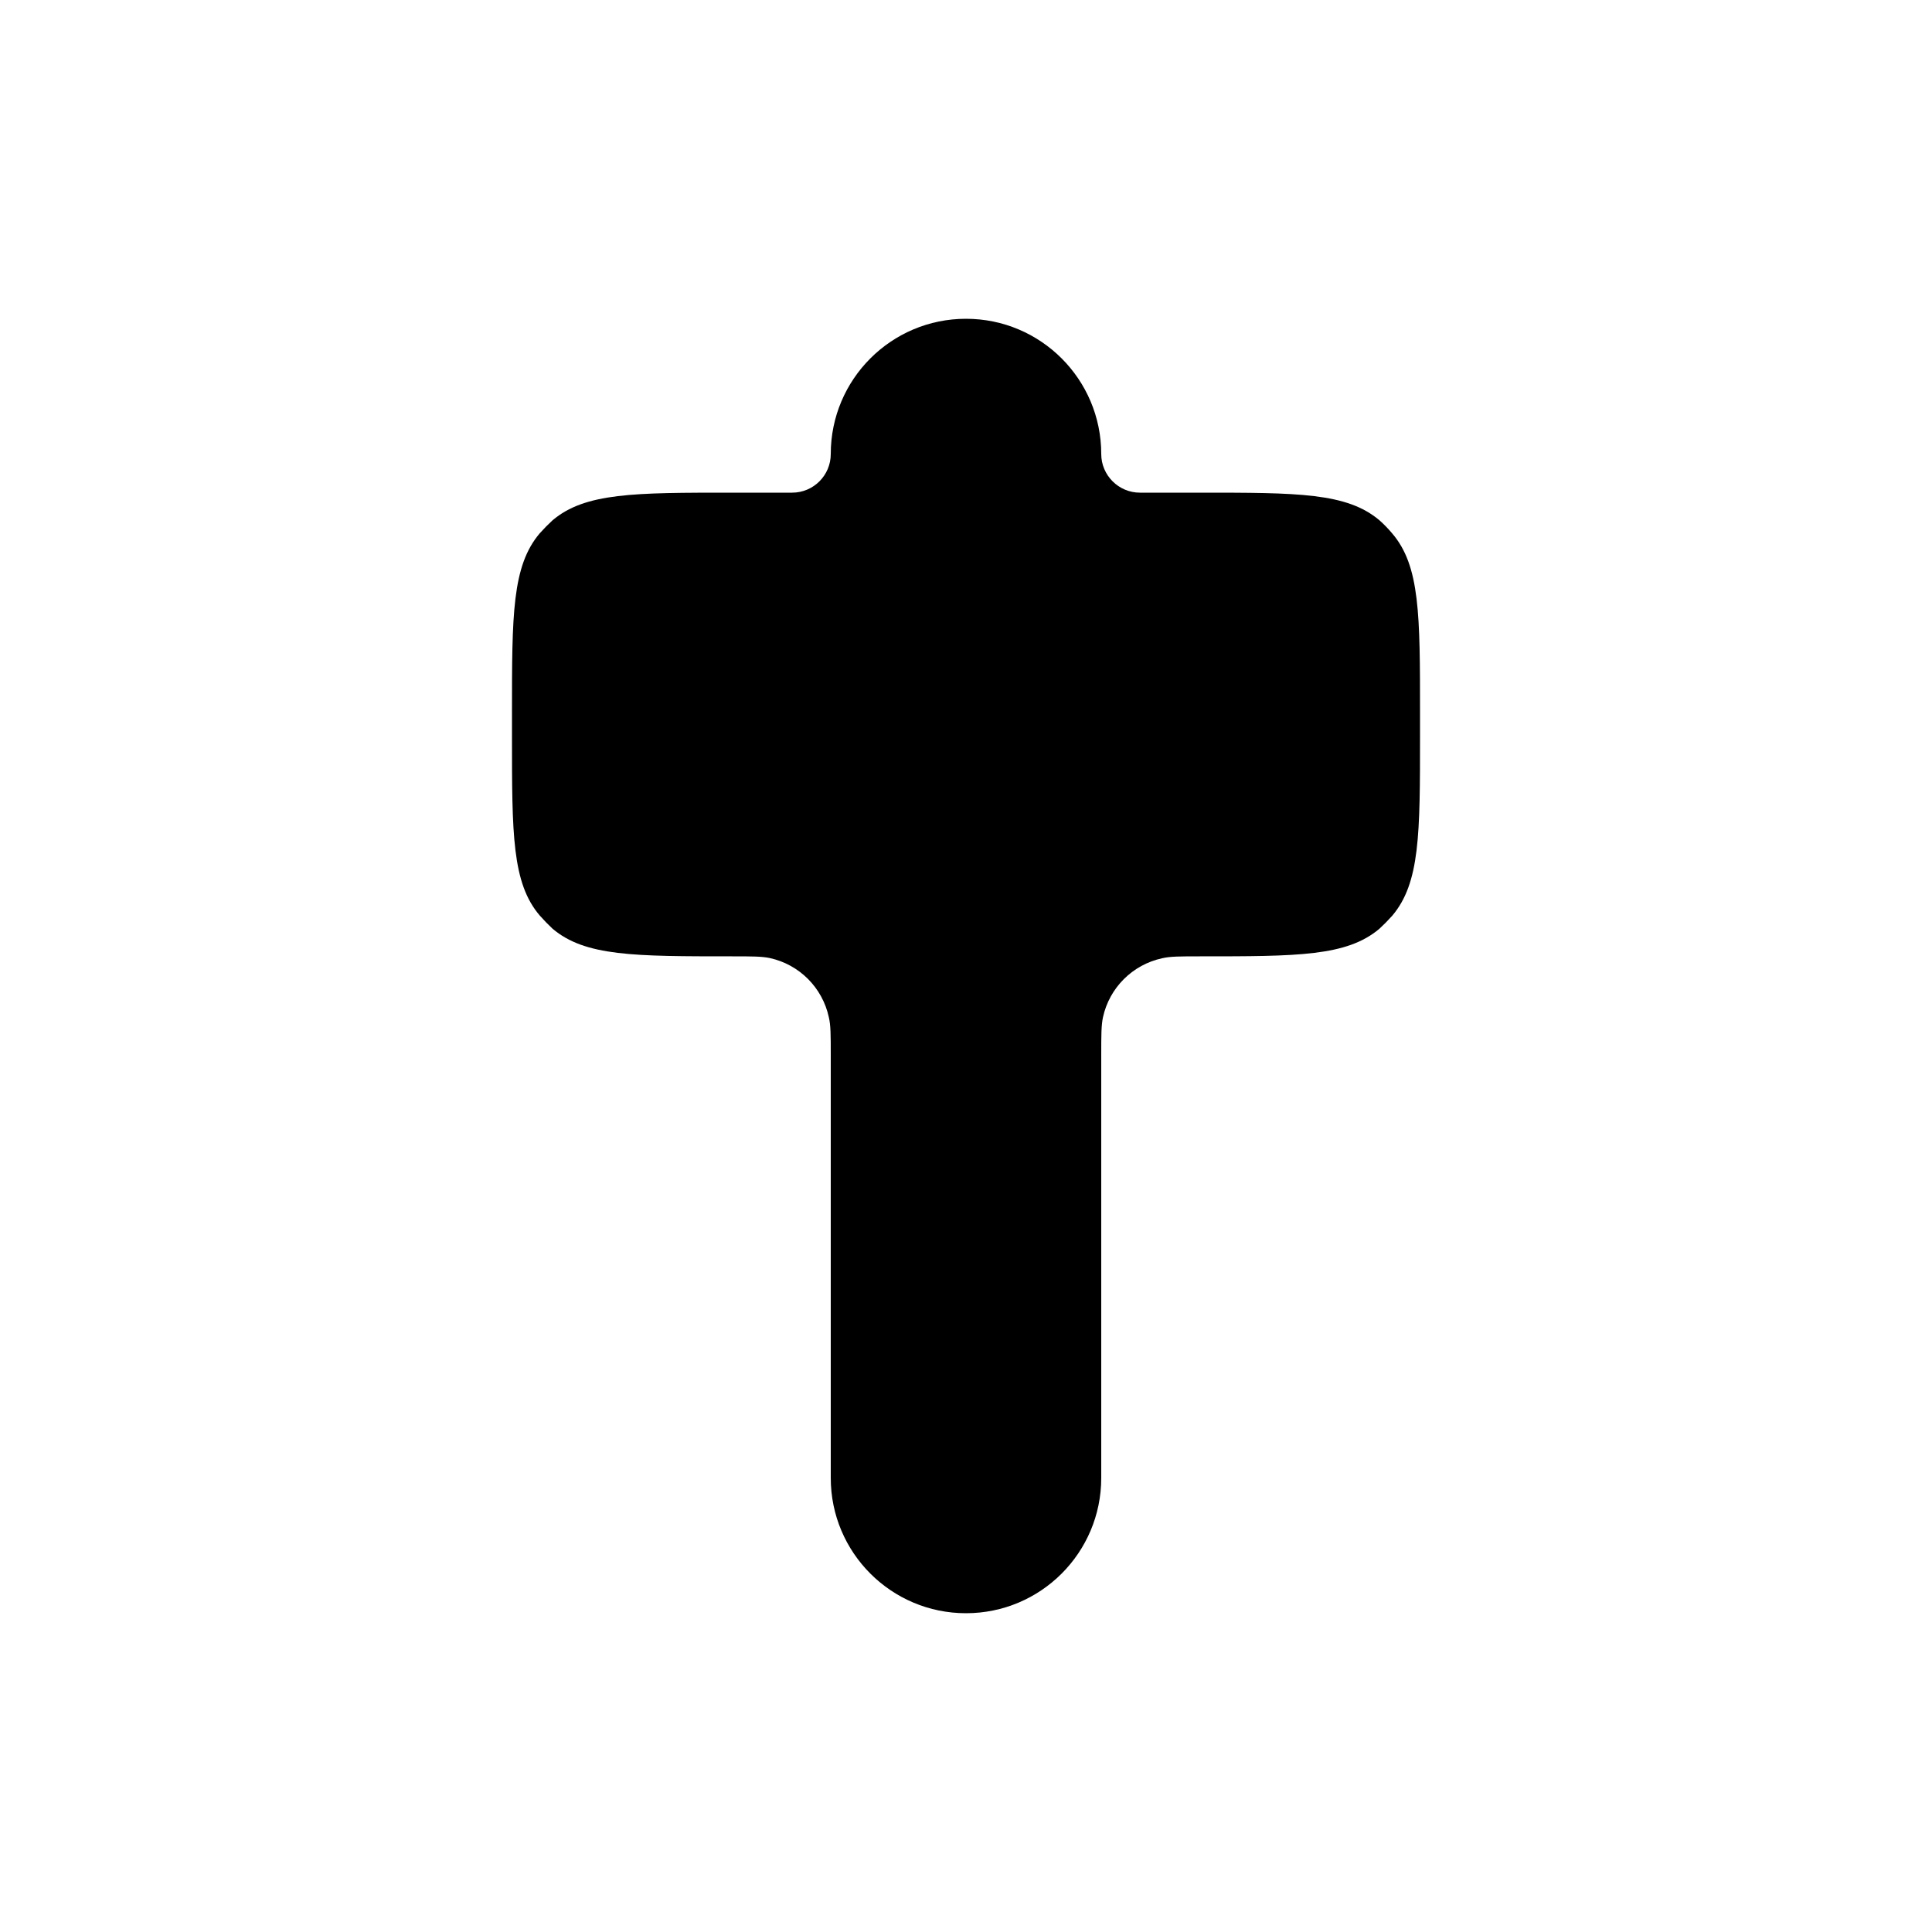
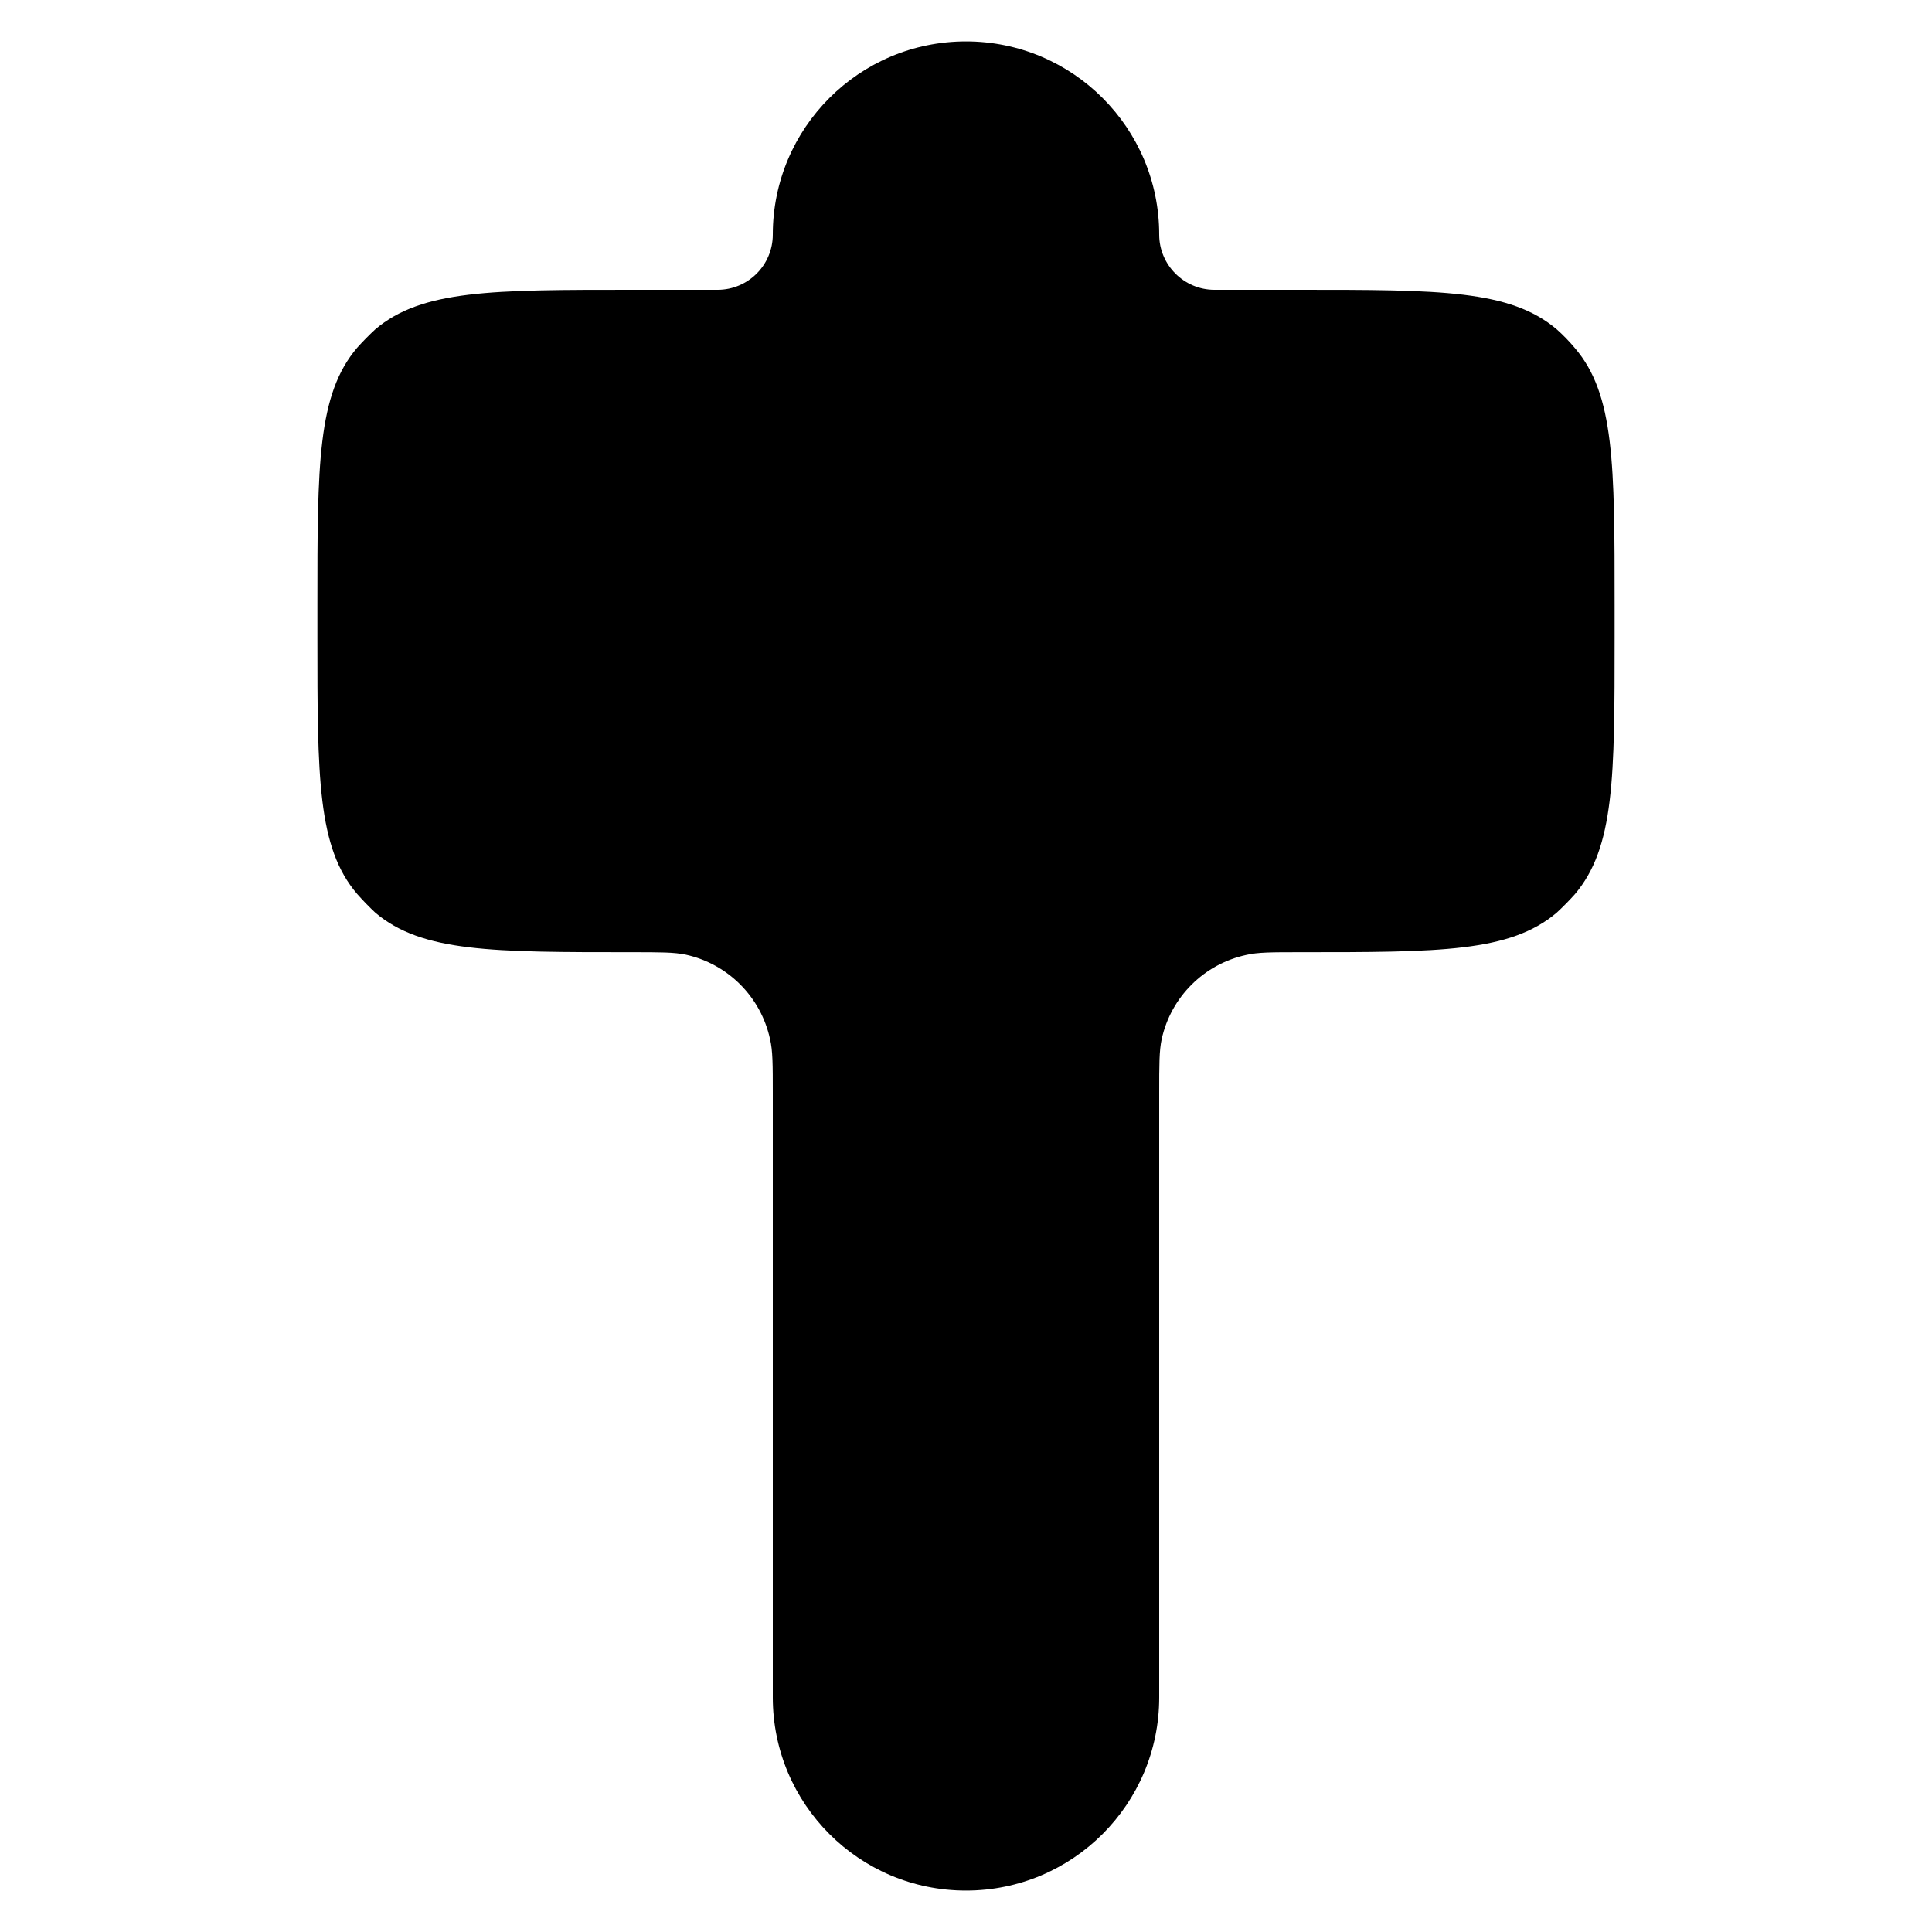
- <svg xmlns="http://www.w3.org/2000/svg" width="24" height="24" fill="currentColor" viewBox="0 0 10 10">
+ <svg xmlns="http://www.w3.org/2000/svg" width="24" height="24" fill="currentColor" viewBox="1.50 1.50 7.00 7.00">
  <path d="M5 1.65a.7.7 0 0 1 .7.7c0 .11.09.2.2.2h.31c.507 0 .761 0 .93.143q.035.031.066.068c.144.168.144.422.144.93v.119c0 .507 0 .76-.144.93a1 1 0 0 1-.066.067c-.169.143-.423.143-.93.143-.102 0-.153 0-.195.01a.4.4 0 0 0-.306.305c-.009.042-.009.093-.009.195v2.19a.7.7 0 0 1-1.4 0V5.46c0-.102 0-.153-.01-.195a.4.4 0 0 0-.305-.306c-.042-.009-.093-.009-.195-.009-.507 0-.761 0-.93-.143a1 1 0 0 1-.066-.068c-.144-.168-.144-.422-.144-.93V3.69c0-.507 0-.761.144-.93a1 1 0 0 1 .066-.067c.169-.143.423-.143.93-.143h.31a.2.2 0 0 0 .2-.2.7.7 0 0 1 .7-.7" />
</svg>
